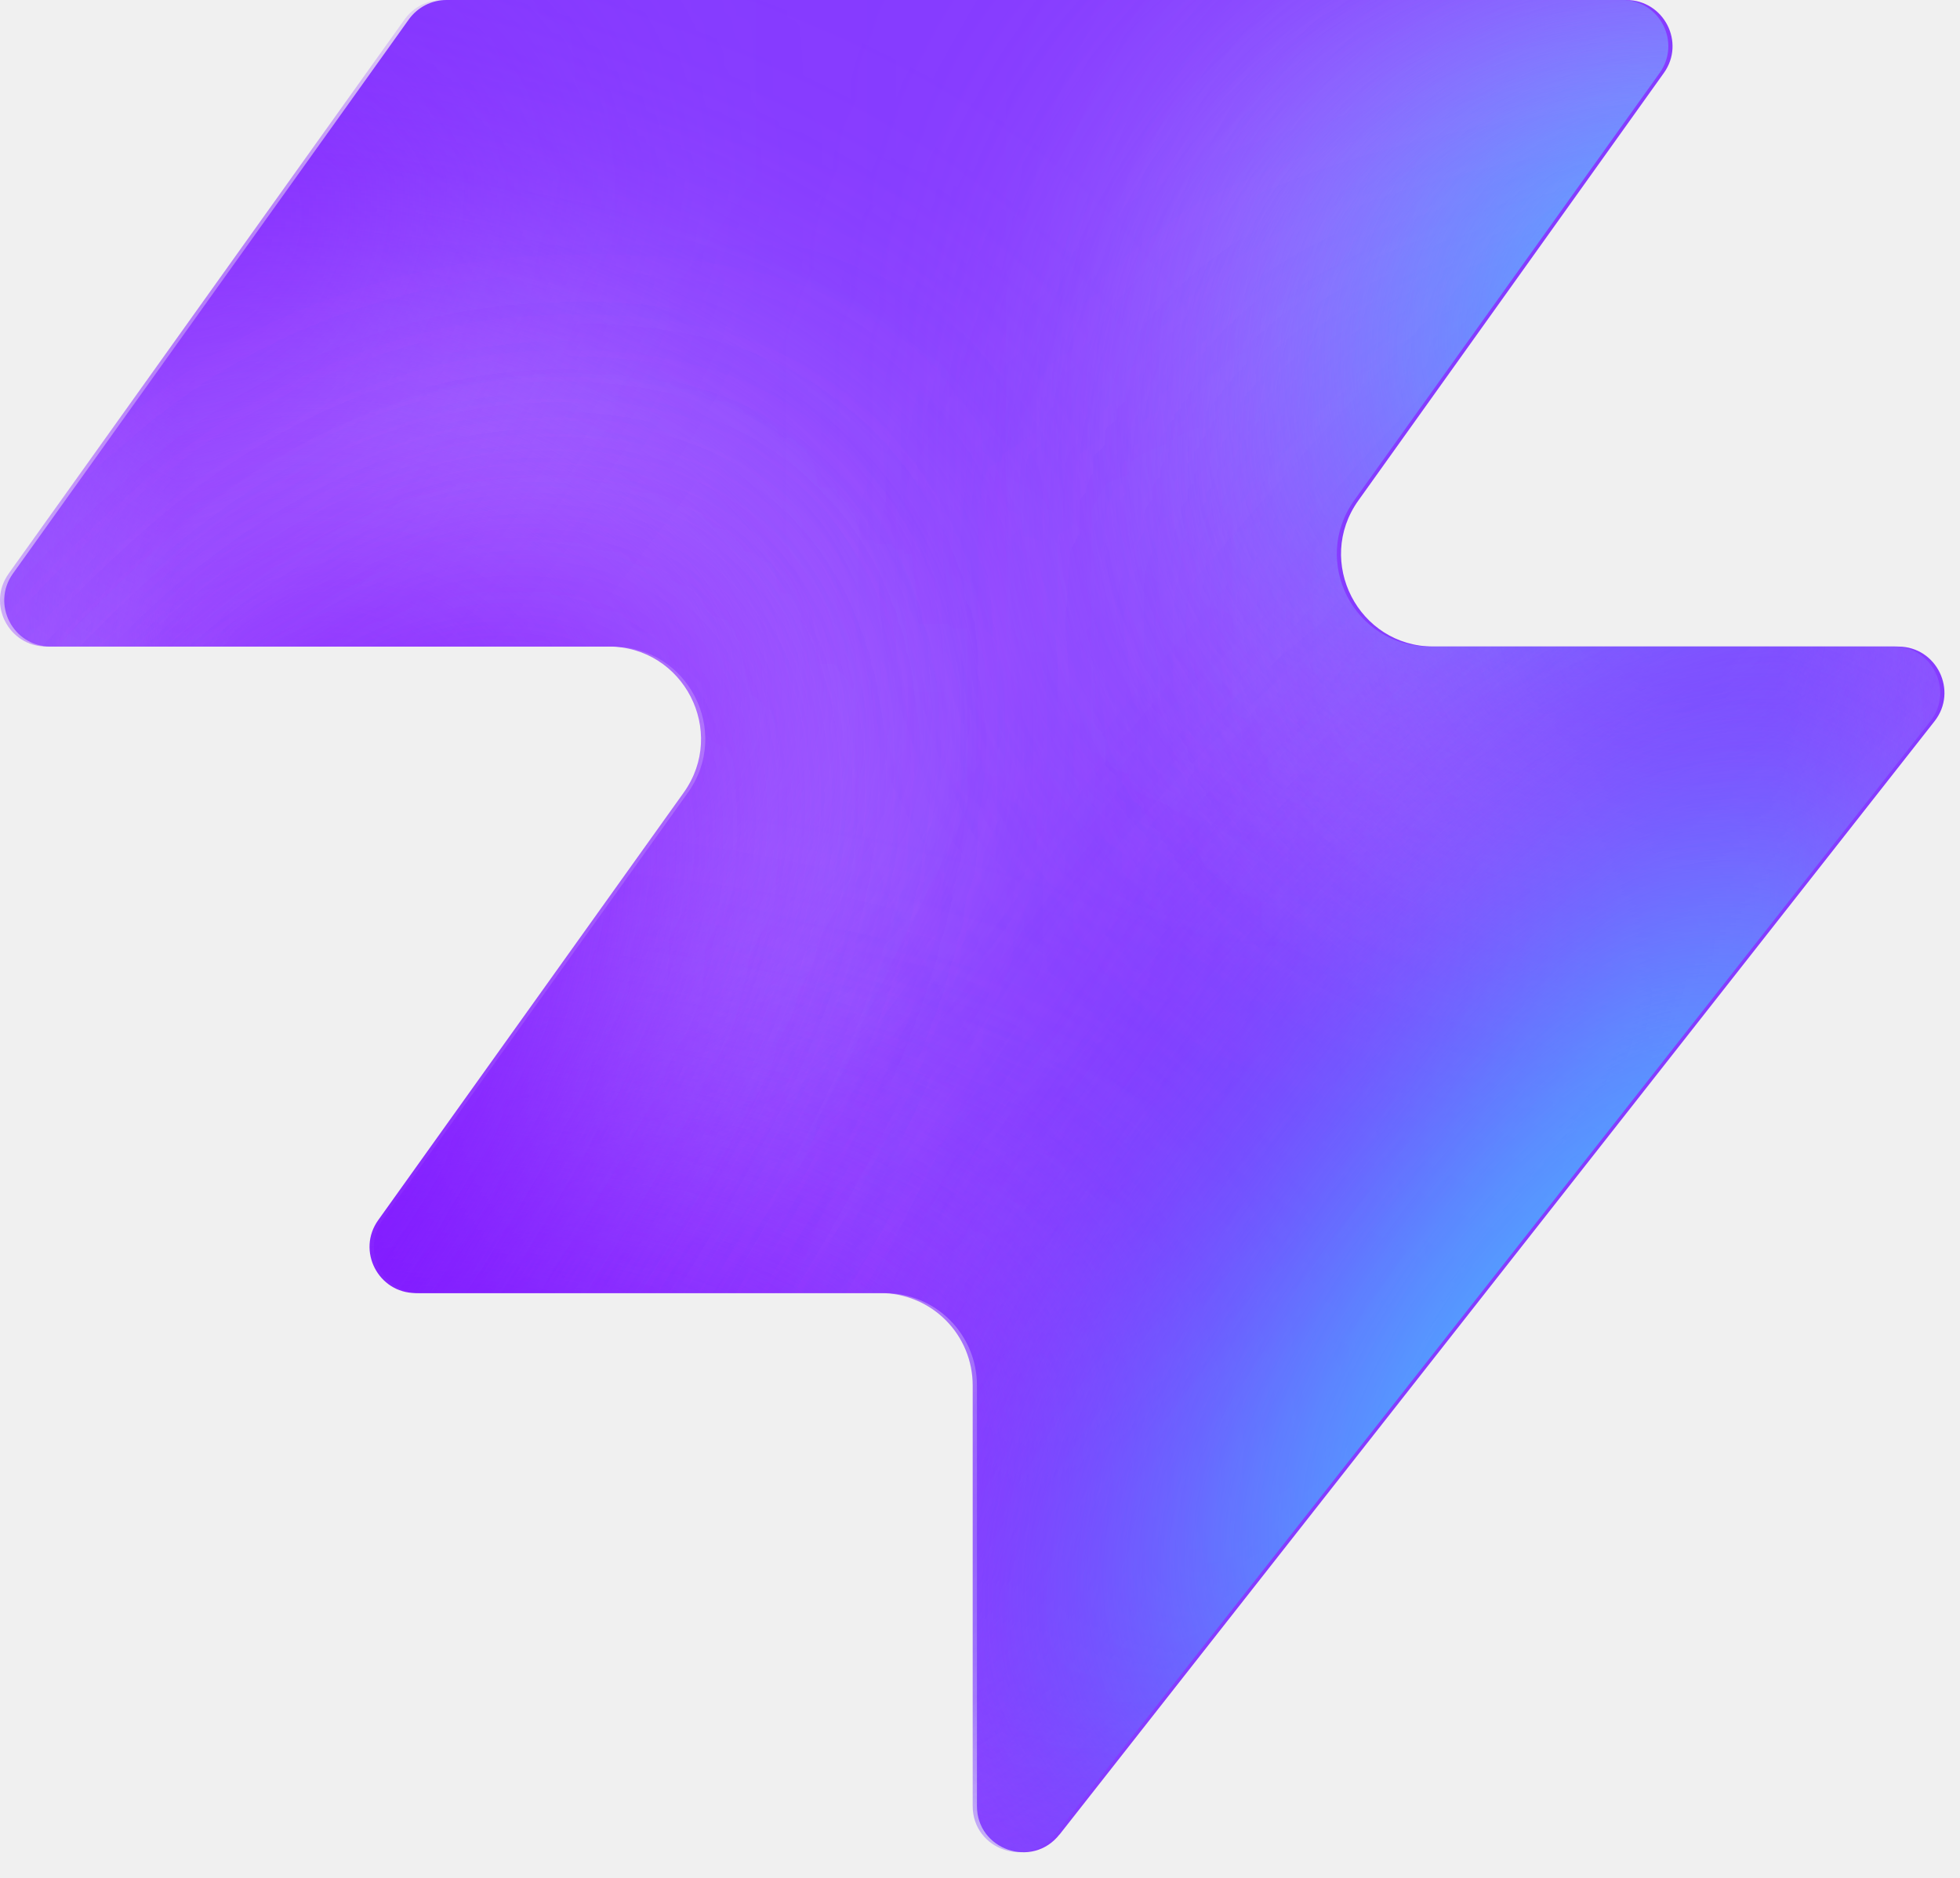
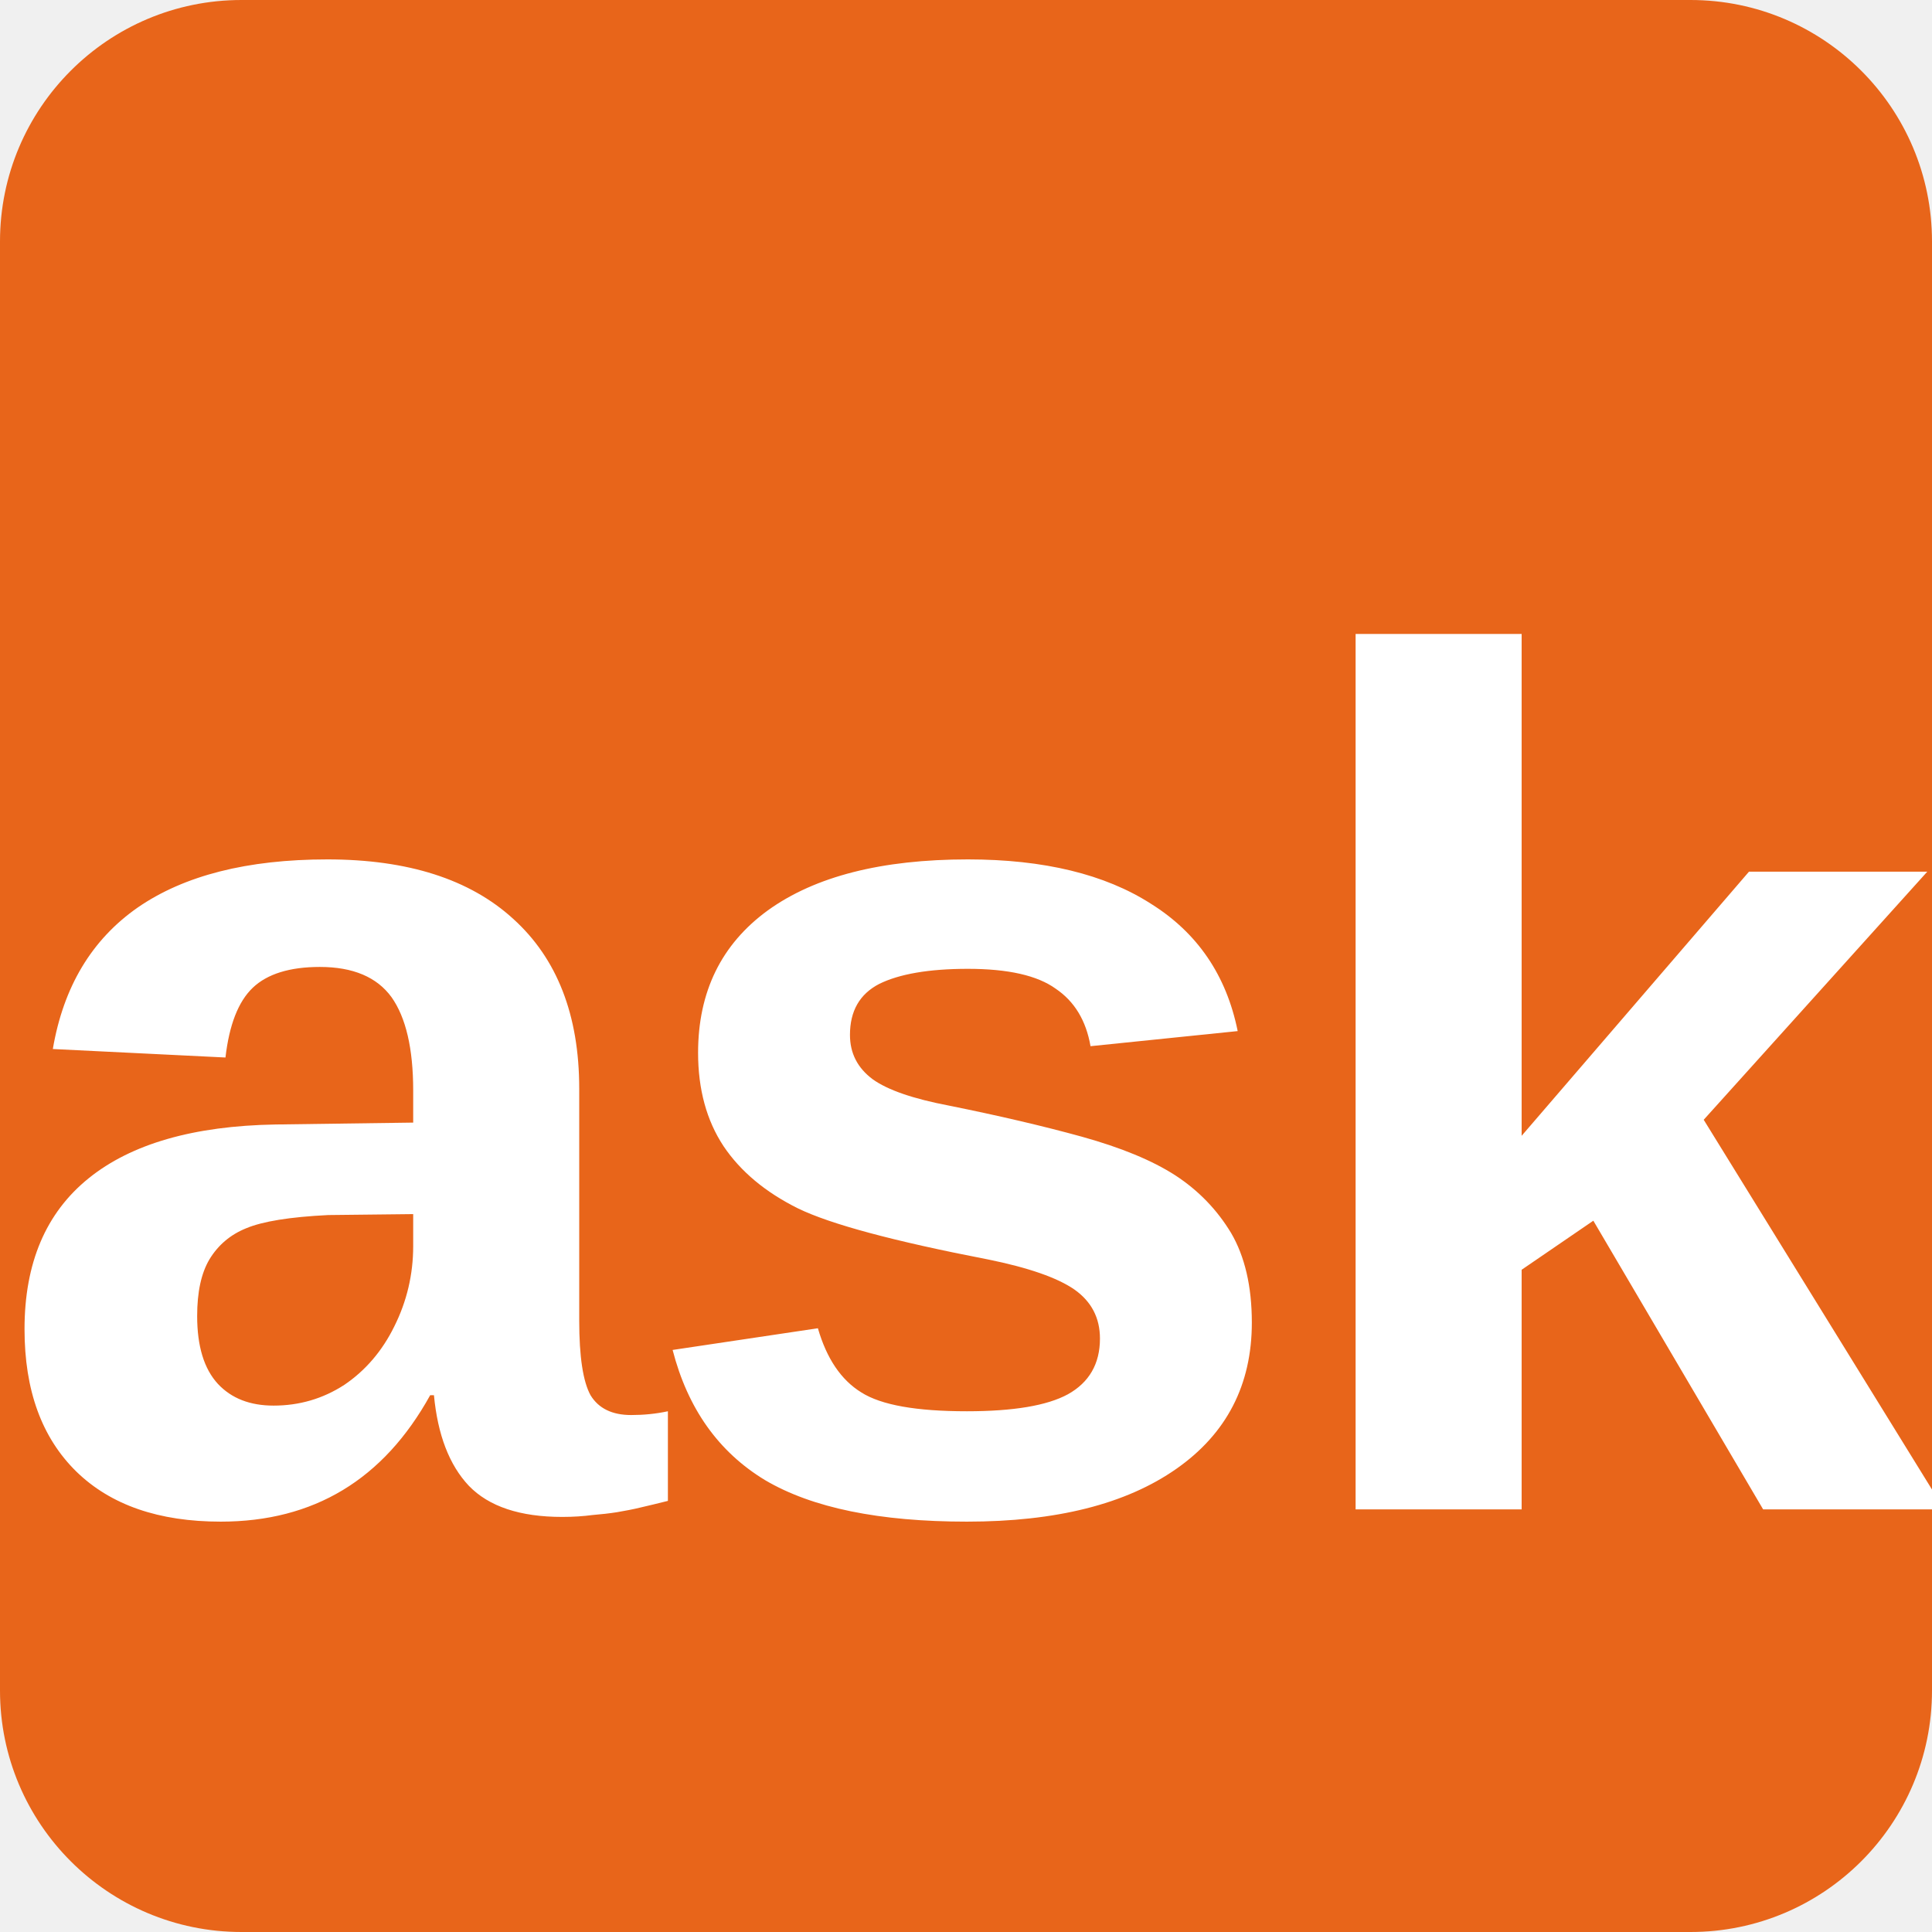
- <svg xmlns="http://www.w3.org/2000/svg" width="48" height="46" fill="none" viewBox="0 0 48 46">
-   <path fill="#863bff" d="M25.946 44.938c-.664.845-2.021.375-2.021-.698V33.937a2.26 2.26 0 0 0-2.262-2.262H10.287c-.92 0-1.456-1.04-.92-1.788l7.48-10.471c1.07-1.497 0-3.578-1.842-3.578H1.237c-.92 0-1.456-1.04-.92-1.788L10.013.474c.214-.297.556-.474.92-.474h28.894c.92 0 1.456 1.04.92 1.788l-7.48 10.471c-1.07 1.498 0 3.579 1.842 3.579h11.377c.943 0 1.473 1.088.89 1.83L25.947 44.94z" style="fill:#863bff;fill:color(display-p3 .525 .23 1);fill-opacity:1" />
-   <mask id="a" width="48" height="46" x="0" y="0" maskUnits="userSpaceOnUse" style="mask-type:alpha">
-     <path fill="#000" d="M25.842 44.938c-.664.844-2.021.375-2.021-.698V33.937a2.26 2.26 0 0 0-2.262-2.262H10.183c-.92 0-1.456-1.04-.92-1.788l7.48-10.471c1.07-1.498 0-3.579-1.842-3.579H1.133c-.92 0-1.456-1.04-.92-1.787L9.91.473c.214-.297.556-.474.92-.474h28.894c.92 0 1.456 1.04.92 1.788l-7.48 10.471c-1.07 1.498 0 3.578 1.842 3.578h11.377c.943 0 1.473 1.088.89 1.832L25.843 44.94z" style="fill:#000;fill-opacity:1" />
-   </mask>
-   <g mask="url(#a)">
-     <g filter="url(#b)">
-       <ellipse cx="5.508" cy="14.704" fill="#ede6ff" rx="5.508" ry="14.704" style="fill:#ede6ff;fill:color(display-p3 .927 .903 1);fill-opacity:1" transform="matrix(.00324 1 1 -.00324 -4.47 31.516)" />
-     </g>
-     <g filter="url(#c)">
-       <ellipse cx="10.399" cy="29.851" fill="#ede6ff" rx="10.399" ry="29.851" style="fill:#ede6ff;fill:color(display-p3 .927 .903 1);fill-opacity:1" transform="matrix(.00324 1 1 -.00324 -39.328 7.883)" />
-     </g>
-     <g filter="url(#d)">
-       <ellipse cx="5.508" cy="30.487" fill="#7e14ff" rx="5.508" ry="30.487" style="fill:#7e14ff;fill:color(display-p3 .492 .077 1);fill-opacity:1" transform="rotate(89.814 -25.913 -14.639)scale(1 -1)" />
-     </g>
-     <g filter="url(#e)">
-       <ellipse cx="5.508" cy="30.599" fill="#7e14ff" rx="5.508" ry="30.599" style="fill:#7e14ff;fill:color(display-p3 .492 .077 1);fill-opacity:1" transform="rotate(89.814 -32.644 -3.334)scale(1 -1)" />
-     </g>
-     <g filter="url(#f)">
-       <ellipse cx="5.508" cy="30.599" fill="#7e14ff" rx="5.508" ry="30.599" style="fill:#7e14ff;fill:color(display-p3 .492 .077 1);fill-opacity:1" transform="matrix(.00324 1 1 -.00324 -34.34 30.47)" />
-     </g>
-     <g filter="url(#g)">
-       <ellipse cx="14.072" cy="22.078" fill="#ede6ff" rx="14.072" ry="22.078" style="fill:#ede6ff;fill:color(display-p3 .927 .903 1);fill-opacity:1" transform="rotate(93.35 24.506 48.493)scale(-1 1)" />
-     </g>
-     <g filter="url(#h)">
-       <ellipse cx="3.47" cy="21.501" fill="#7e14ff" rx="3.47" ry="21.501" style="fill:#7e14ff;fill:color(display-p3 .492 .077 1);fill-opacity:1" transform="rotate(89.009 28.708 47.59)scale(-1 1)" />
-     </g>
-     <g filter="url(#i)">
-       <ellipse cx="3.47" cy="21.501" fill="#7e14ff" rx="3.47" ry="21.501" style="fill:#7e14ff;fill:color(display-p3 .492 .077 1);fill-opacity:1" transform="rotate(89.009 28.708 47.59)scale(-1 1)" />
-     </g>
-     <g filter="url(#j)">
-       <ellipse cx=".387" cy="8.972" fill="#7e14ff" rx="4.407" ry="29.108" style="fill:#7e14ff;fill:color(display-p3 .492 .077 1);fill-opacity:1" transform="rotate(39.51 .387 8.972)" />
-     </g>
-     <g filter="url(#k)">
-       <ellipse cx="47.523" cy="-6.092" fill="#7e14ff" rx="4.407" ry="29.108" style="fill:#7e14ff;fill:color(display-p3 .492 .077 1);fill-opacity:1" transform="rotate(37.892 47.523 -6.092)" />
-     </g>
-     <g filter="url(#l)">
-       <ellipse cx="41.412" cy="6.333" fill="#47bfff" rx="5.971" ry="9.665" style="fill:#47bfff;fill:color(display-p3 .28 .748 1);fill-opacity:1" transform="rotate(37.892 41.412 6.333)" />
-     </g>
-     <g filter="url(#m)">
-       <ellipse cx="-1.879" cy="38.332" fill="#7e14ff" rx="4.407" ry="29.108" style="fill:#7e14ff;fill:color(display-p3 .492 .077 1);fill-opacity:1" transform="rotate(37.892 -1.88 38.332)" />
-     </g>
-     <g filter="url(#n)">
-       <ellipse cx="-1.879" cy="38.332" fill="#7e14ff" rx="4.407" ry="29.108" style="fill:#7e14ff;fill:color(display-p3 .492 .077 1);fill-opacity:1" transform="rotate(37.892 -1.88 38.332)" />
-     </g>
-     <g filter="url(#o)">
-       <ellipse cx="35.651" cy="29.907" fill="#7e14ff" rx="4.407" ry="29.108" style="fill:#7e14ff;fill:color(display-p3 .492 .077 1);fill-opacity:1" transform="rotate(37.892 35.651 29.907)" />
-     </g>
-     <g filter="url(#p)">
-       <ellipse cx="38.418" cy="32.4" fill="#47bfff" rx="5.971" ry="15.297" style="fill:#47bfff;fill:color(display-p3 .28 .748 1);fill-opacity:1" transform="rotate(37.892 38.418 32.4)" />
-     </g>
-   </g>
-   <defs>
-     <filter id="b" width="60.045" height="41.654" x="-19.77" y="16.149" color-interpolation-filters="sRGB" filterUnits="userSpaceOnUse">
-       <feFlood flood-opacity="0" result="BackgroundImageFix" />
-       <feBlend in="SourceGraphic" in2="BackgroundImageFix" result="shape" />
-       <feGaussianBlur result="effect1_foregroundBlur_2002_17158" stdDeviation="7.659" />
-     </filter>
-     <filter id="c" width="90.34" height="51.437" x="-54.613" y="-7.533" color-interpolation-filters="sRGB" filterUnits="userSpaceOnUse">
-       <feFlood flood-opacity="0" result="BackgroundImageFix" />
-       <feBlend in="SourceGraphic" in2="BackgroundImageFix" result="shape" />
-       <feGaussianBlur result="effect1_foregroundBlur_2002_17158" stdDeviation="7.659" />
-     </filter>
-     <filter id="d" width="79.355" height="29.4" x="-49.64" y="2.03" color-interpolation-filters="sRGB" filterUnits="userSpaceOnUse">
-       <feFlood flood-opacity="0" result="BackgroundImageFix" />
-       <feBlend in="SourceGraphic" in2="BackgroundImageFix" result="shape" />
-       <feGaussianBlur result="effect1_foregroundBlur_2002_17158" stdDeviation="4.596" />
-     </filter>
-     <filter id="e" width="79.579" height="29.4" x="-45.045" y="20.029" color-interpolation-filters="sRGB" filterUnits="userSpaceOnUse">
-       <feFlood flood-opacity="0" result="BackgroundImageFix" />
-       <feBlend in="SourceGraphic" in2="BackgroundImageFix" result="shape" />
-       <feGaussianBlur result="effect1_foregroundBlur_2002_17158" stdDeviation="4.596" />
-     </filter>
-     <filter id="f" width="79.579" height="29.4" x="-43.513" y="21.178" color-interpolation-filters="sRGB" filterUnits="userSpaceOnUse">
-       <feFlood flood-opacity="0" result="BackgroundImageFix" />
-       <feBlend in="SourceGraphic" in2="BackgroundImageFix" result="shape" />
-       <feGaussianBlur result="effect1_foregroundBlur_2002_17158" stdDeviation="4.596" />
-     </filter>
-     <filter id="g" width="74.749" height="58.852" x="15.756" y="-17.901" color-interpolation-filters="sRGB" filterUnits="userSpaceOnUse">
-       <feFlood flood-opacity="0" result="BackgroundImageFix" />
-       <feBlend in="SourceGraphic" in2="BackgroundImageFix" result="shape" />
-       <feGaussianBlur result="effect1_foregroundBlur_2002_17158" stdDeviation="7.659" />
-     </filter>
-     <filter id="h" width="61.377" height="25.362" x="23.548" y="2.284" color-interpolation-filters="sRGB" filterUnits="userSpaceOnUse">
-       <feFlood flood-opacity="0" result="BackgroundImageFix" />
-       <feBlend in="SourceGraphic" in2="BackgroundImageFix" result="shape" />
-       <feGaussianBlur result="effect1_foregroundBlur_2002_17158" stdDeviation="4.596" />
-     </filter>
-     <filter id="i" width="61.377" height="25.362" x="23.548" y="2.284" color-interpolation-filters="sRGB" filterUnits="userSpaceOnUse">
-       <feFlood flood-opacity="0" result="BackgroundImageFix" />
-       <feBlend in="SourceGraphic" in2="BackgroundImageFix" result="shape" />
-       <feGaussianBlur result="effect1_foregroundBlur_2002_17158" stdDeviation="4.596" />
-     </filter>
-     <filter id="j" width="56.045" height="63.649" x="-27.636" y="-22.853" color-interpolation-filters="sRGB" filterUnits="userSpaceOnUse">
-       <feFlood flood-opacity="0" result="BackgroundImageFix" />
-       <feBlend in="SourceGraphic" in2="BackgroundImageFix" result="shape" />
-       <feGaussianBlur result="effect1_foregroundBlur_2002_17158" stdDeviation="4.596" />
-     </filter>
-     <filter id="k" width="54.814" height="64.646" x="20.116" y="-38.415" color-interpolation-filters="sRGB" filterUnits="userSpaceOnUse">
-       <feFlood flood-opacity="0" result="BackgroundImageFix" />
-       <feBlend in="SourceGraphic" in2="BackgroundImageFix" result="shape" />
-       <feGaussianBlur result="effect1_foregroundBlur_2002_17158" stdDeviation="4.596" />
-     </filter>
-     <filter id="l" width="33.541" height="35.313" x="24.641" y="-11.323" color-interpolation-filters="sRGB" filterUnits="userSpaceOnUse">
-       <feFlood flood-opacity="0" result="BackgroundImageFix" />
-       <feBlend in="SourceGraphic" in2="BackgroundImageFix" result="shape" />
-       <feGaussianBlur result="effect1_foregroundBlur_2002_17158" stdDeviation="4.596" />
-     </filter>
-     <filter id="m" width="54.814" height="64.646" x="-29.286" y="6.009" color-interpolation-filters="sRGB" filterUnits="userSpaceOnUse">
-       <feFlood flood-opacity="0" result="BackgroundImageFix" />
-       <feBlend in="SourceGraphic" in2="BackgroundImageFix" result="shape" />
-       <feGaussianBlur result="effect1_foregroundBlur_2002_17158" stdDeviation="4.596" />
-     </filter>
-     <filter id="n" width="54.814" height="64.646" x="-29.286" y="6.009" color-interpolation-filters="sRGB" filterUnits="userSpaceOnUse">
-       <feFlood flood-opacity="0" result="BackgroundImageFix" />
-       <feBlend in="SourceGraphic" in2="BackgroundImageFix" result="shape" />
-       <feGaussianBlur result="effect1_foregroundBlur_2002_17158" stdDeviation="4.596" />
-     </filter>
-     <filter id="o" width="54.814" height="64.646" x="8.244" y="-2.416" color-interpolation-filters="sRGB" filterUnits="userSpaceOnUse">
-       <feFlood flood-opacity="0" result="BackgroundImageFix" />
-       <feBlend in="SourceGraphic" in2="BackgroundImageFix" result="shape" />
-       <feGaussianBlur result="effect1_foregroundBlur_2002_17158" stdDeviation="4.596" />
-     </filter>
-     <filter id="p" width="39.409" height="43.623" x="18.713" y="10.588" color-interpolation-filters="sRGB" filterUnits="userSpaceOnUse">
-       <feFlood flood-opacity="0" result="BackgroundImageFix" />
-       <feBlend in="SourceGraphic" in2="BackgroundImageFix" result="shape" />
-       <feGaussianBlur result="effect1_foregroundBlur_2002_17158" stdDeviation="4.596" />
-     </filter>
-   </defs>
+ <svg xmlns="http://www.w3.org/2000/svg" viewBox="0 0 32 32" fill="none">
+   <rect width="32" height="32" rx="4" fill="#E8651A" />
+   <text x="16" y="25" text-anchor="middle" font-family="'Arial Rounded MT Bold', Arial, sans-serif" font-size="20" font-weight="900" fill="white" letter-spacing="-0.5">ask</text>
</svg>
